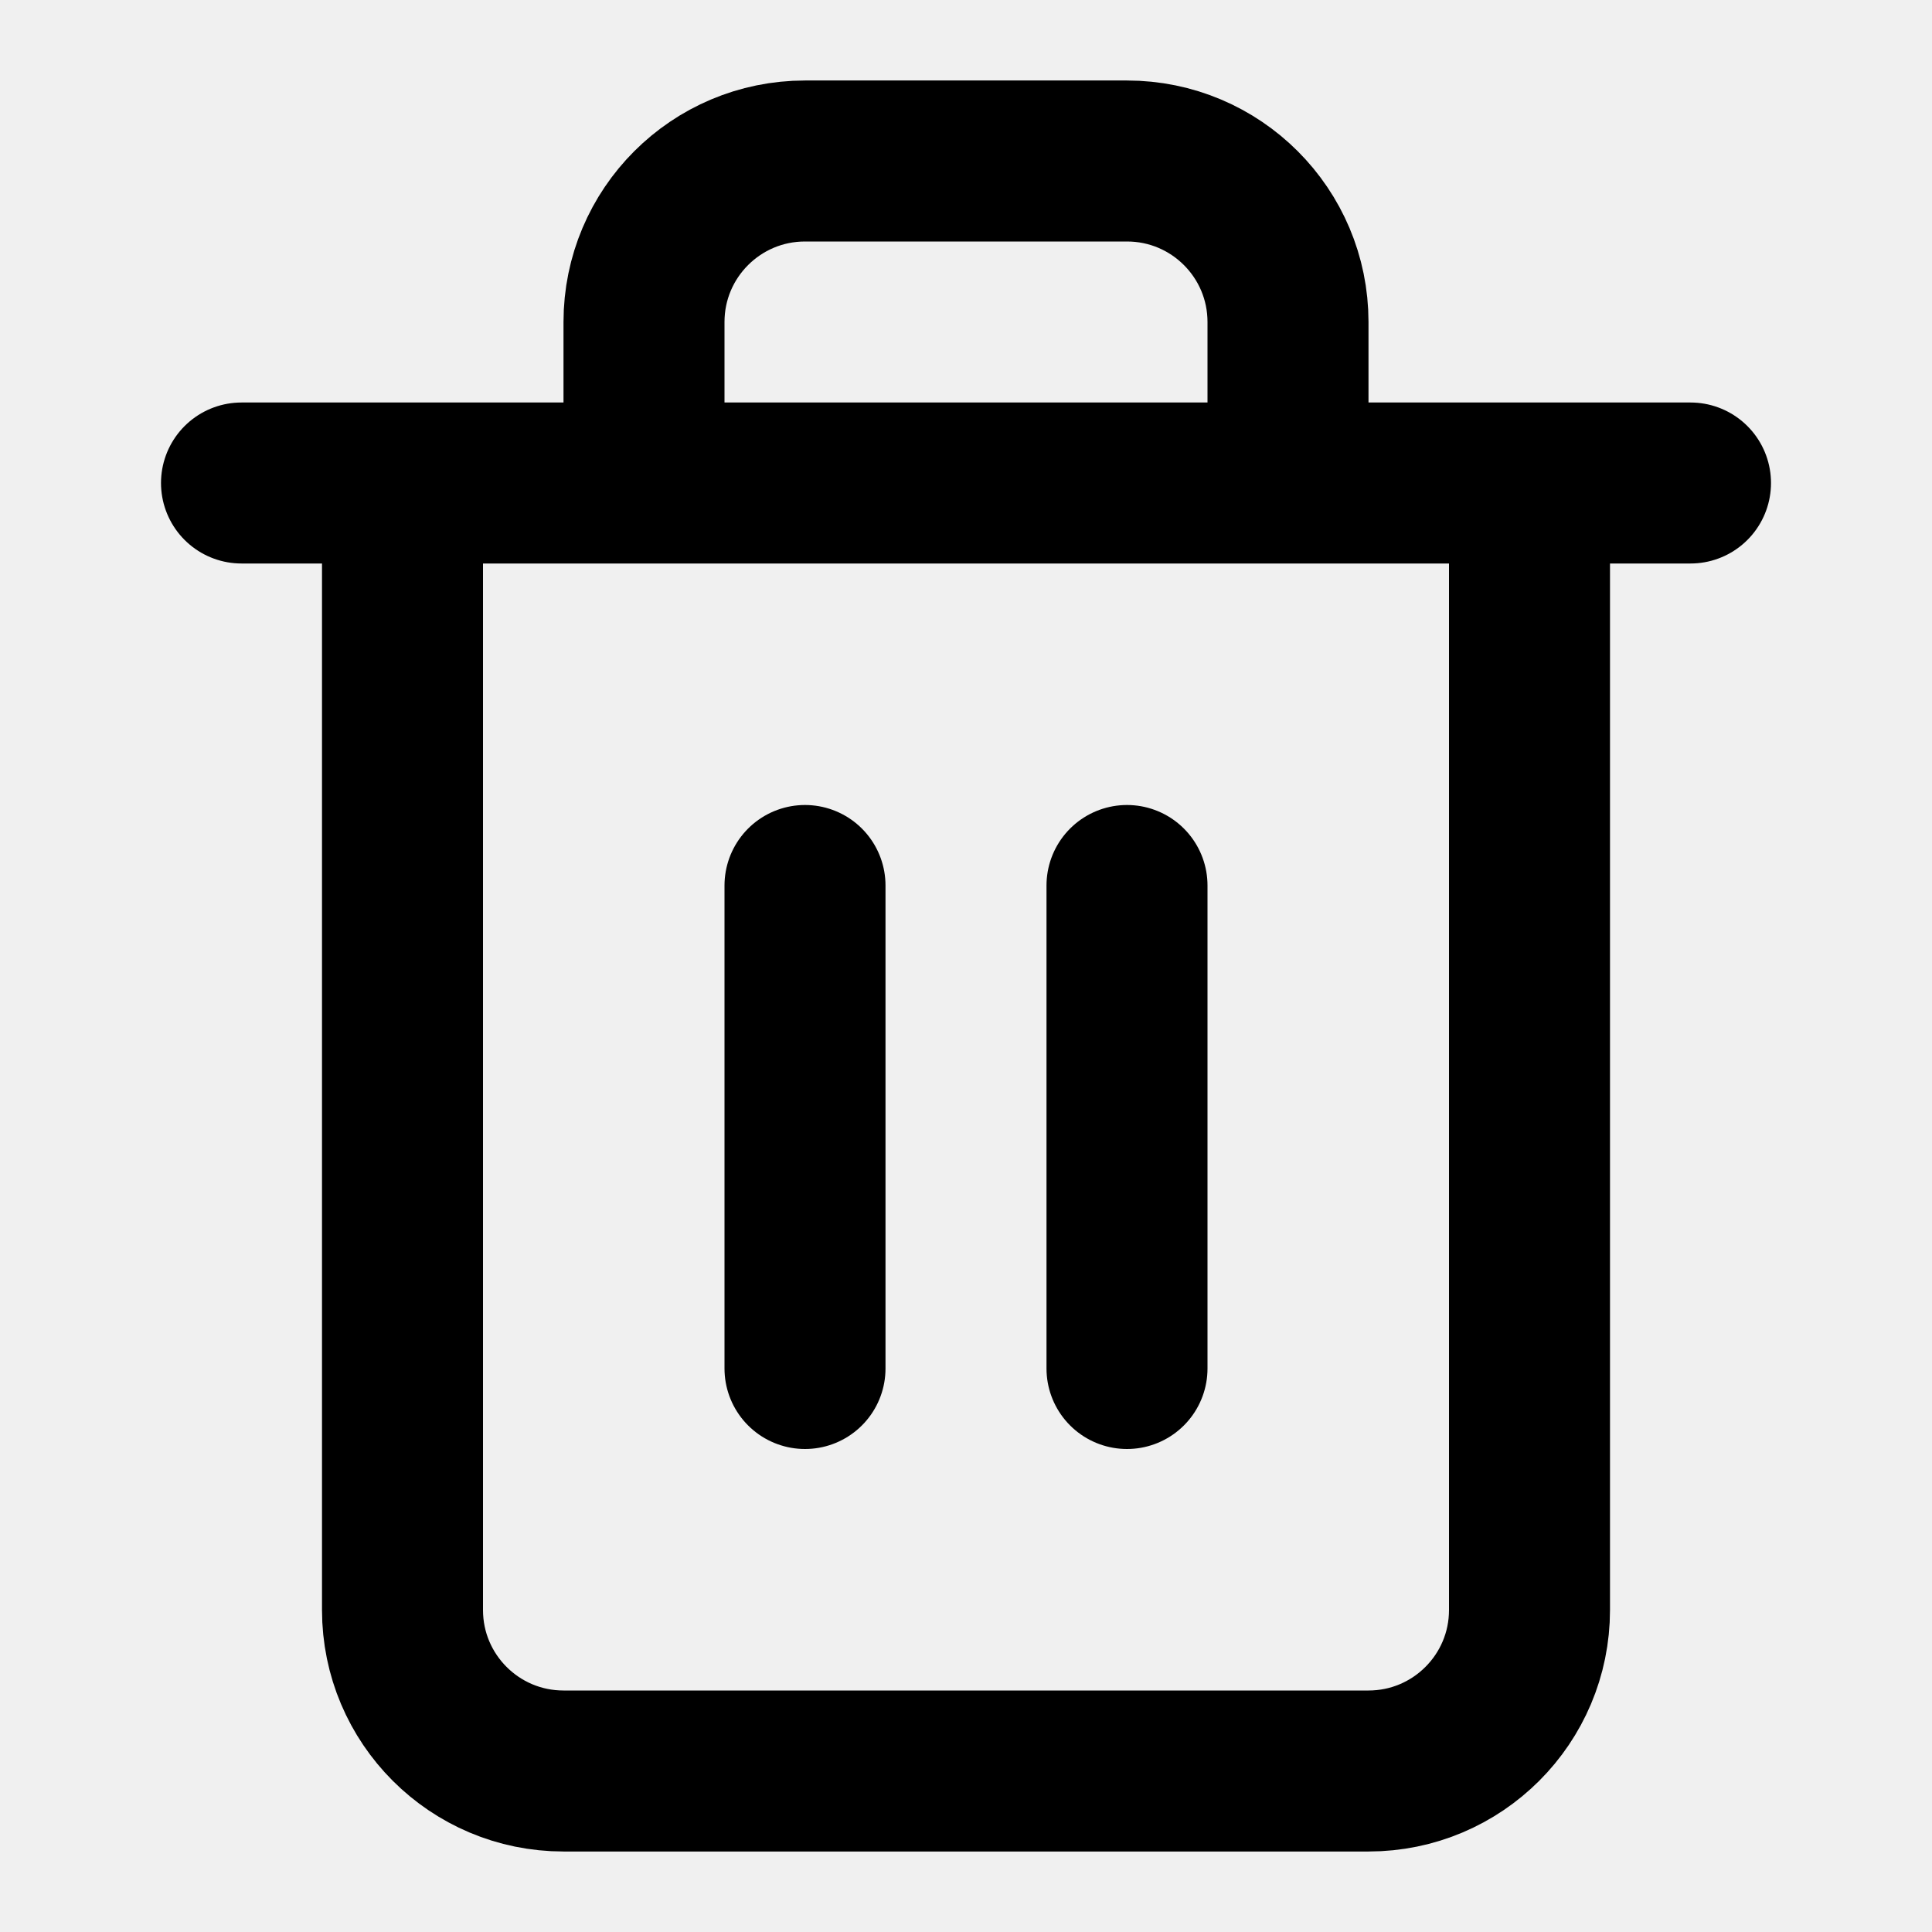
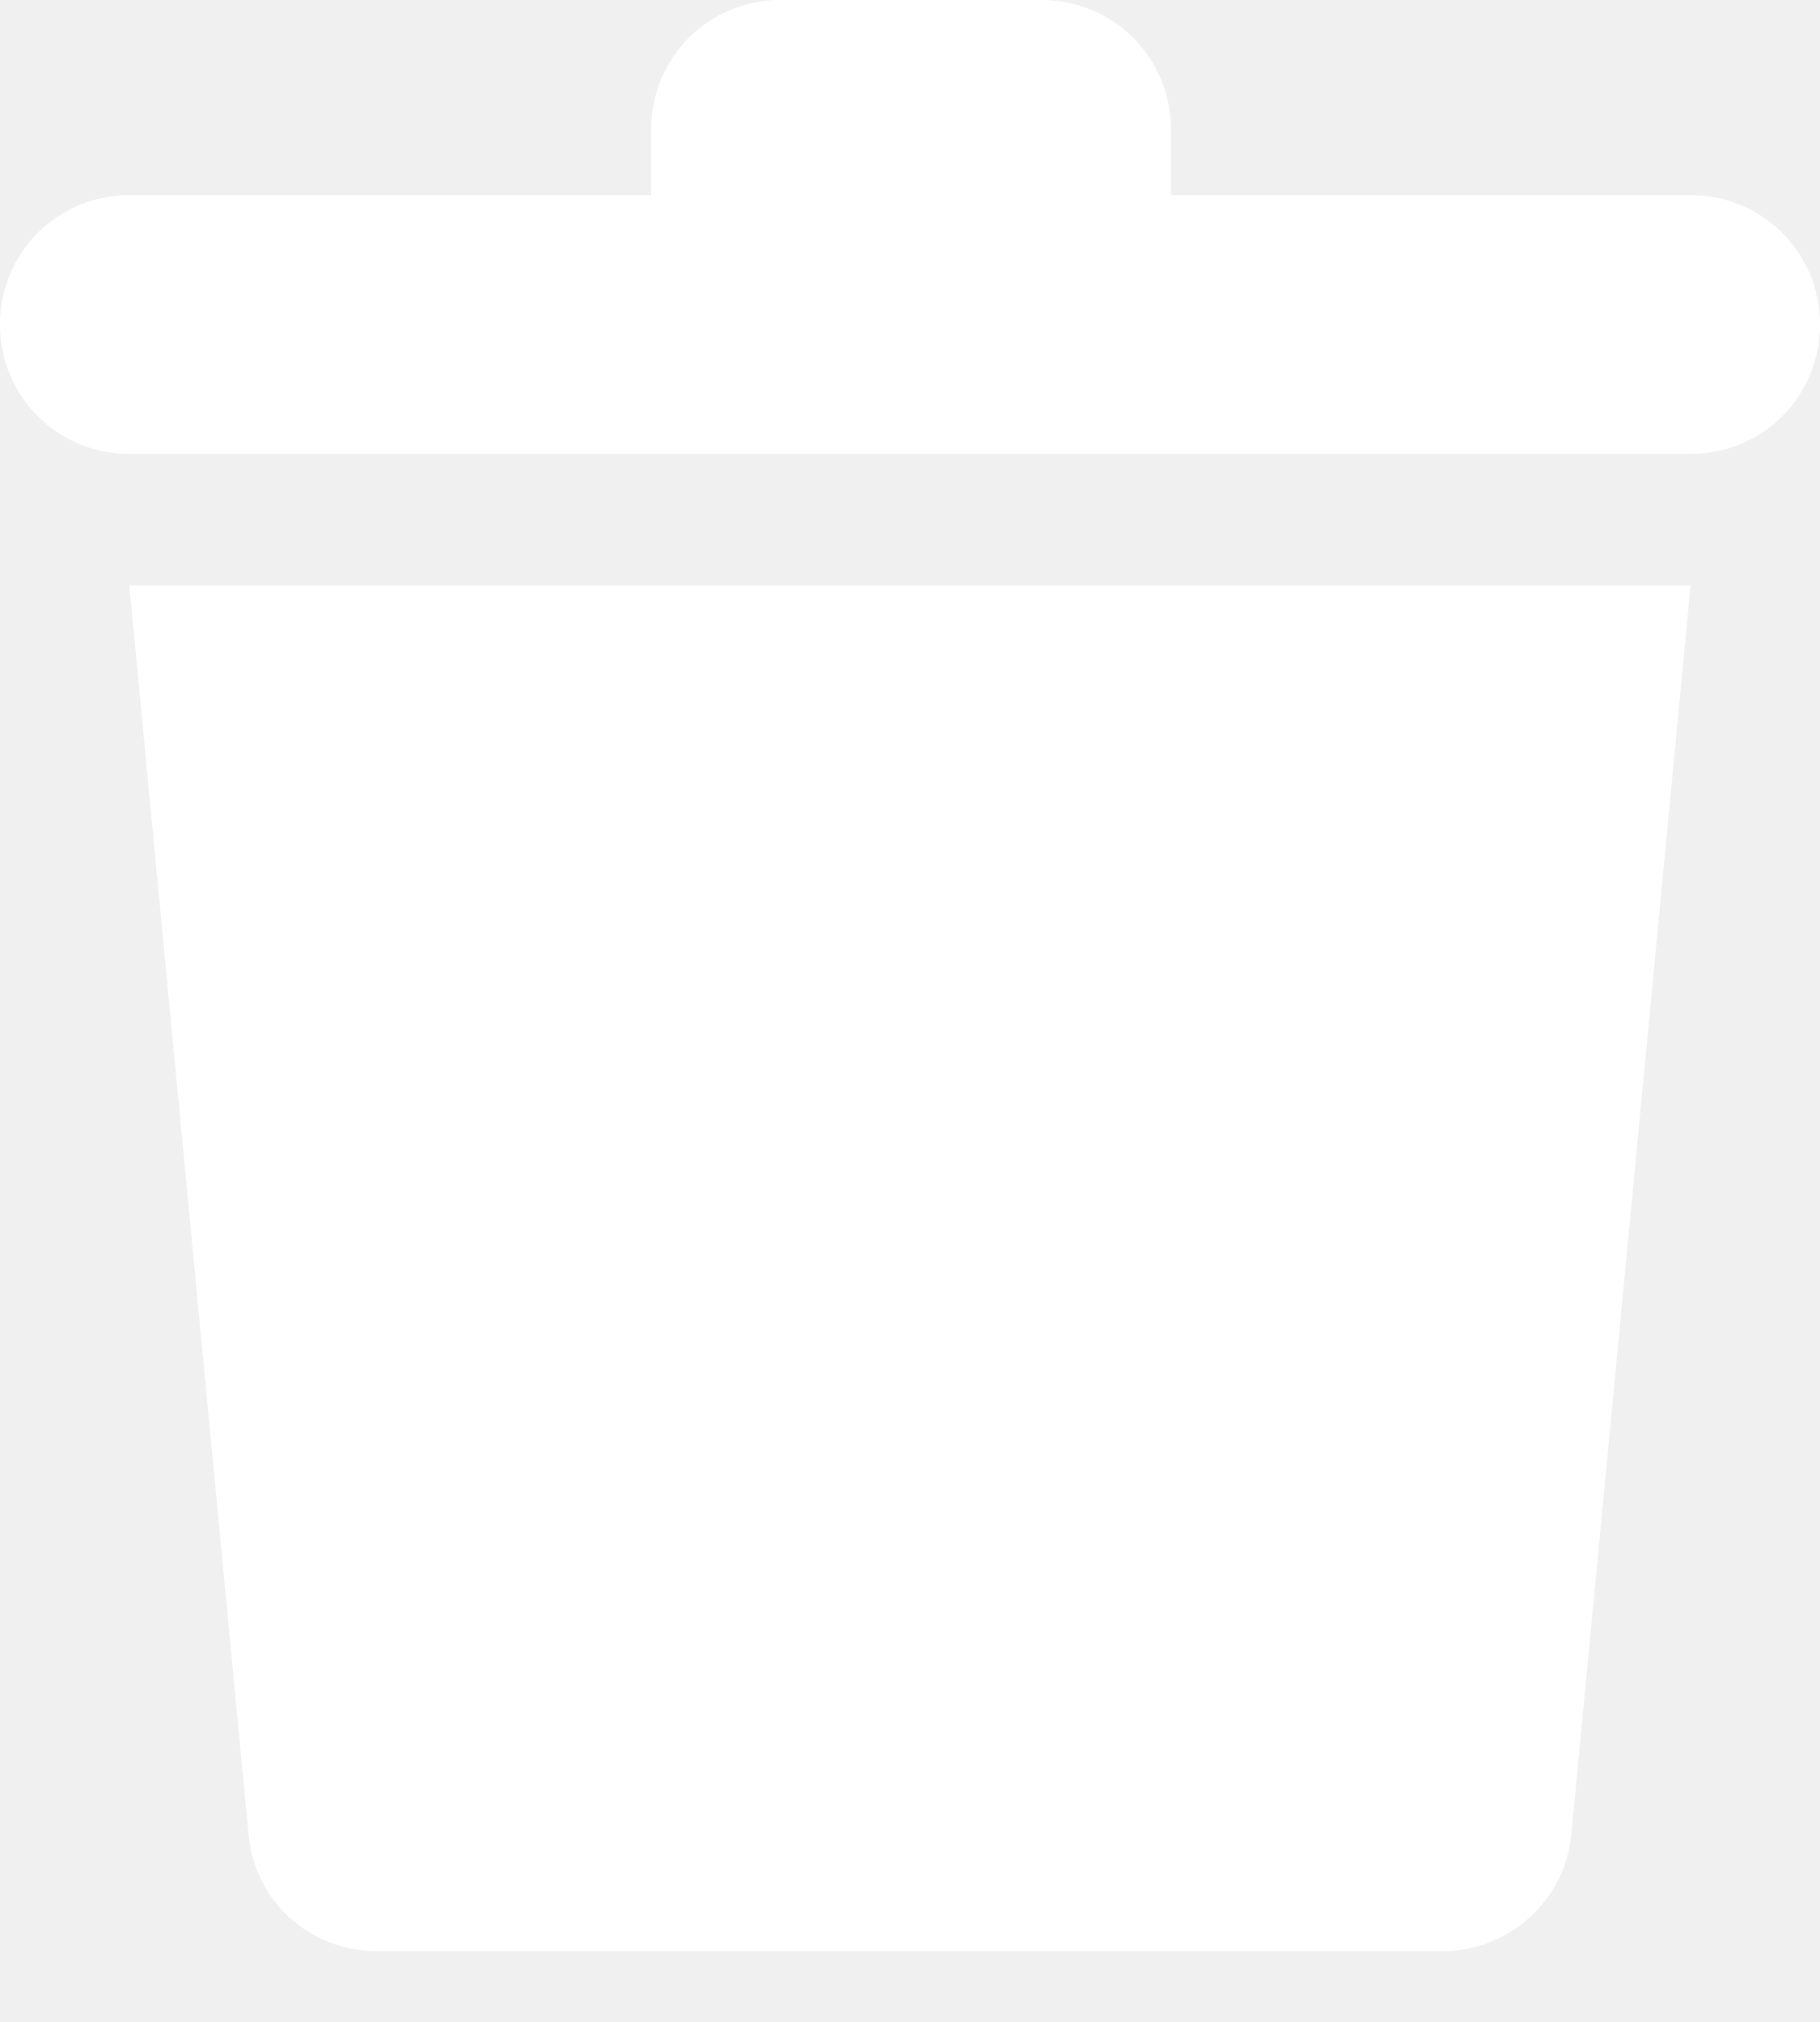
- <svg xmlns="http://www.w3.org/2000/svg" width="24" height="24" viewBox="0 0 24 24" fill="none">
-   <path d="M3 6h18M8 6V4a2 2 0 0 1 2-2h4a2 2 0 0 1 2 2v2m3 0v14a2 2 0 0 1-2 2H7a2 2 0 0 1-2-2V6h14zM10 11v6M14 11v6" stroke="#000" stroke-width="2" stroke-linecap="round" stroke-linejoin="round" />
+ <svg xmlns="http://www.w3.org/2000/svg" width="18" height="20" viewBox="0 0 18 20" fill="none">
+   <path d="M2.458 18.142C2.519 18.813 3.067 19.3 3.738 19.3H14.261C14.932 19.3 15.48 18.792 15.541 18.142L16.72 5.79H1.279L2.458 18.142Z" fill="white" />
+   <path d="M16.72 1.93H11.58V1.28C11.58 0.569 11.011 0 10.3 0H7.72C7.009 0 6.44 0.569 6.44 1.28V1.93H1.28C0.569 1.93 0 2.499 0 3.21C0 3.921 0.569 4.49 1.28 4.49H16.72C17.431 4.49 18 3.921 18 3.21C18 2.499 17.431 1.93 16.72 1.93Z" fill="white" />
</svg>
